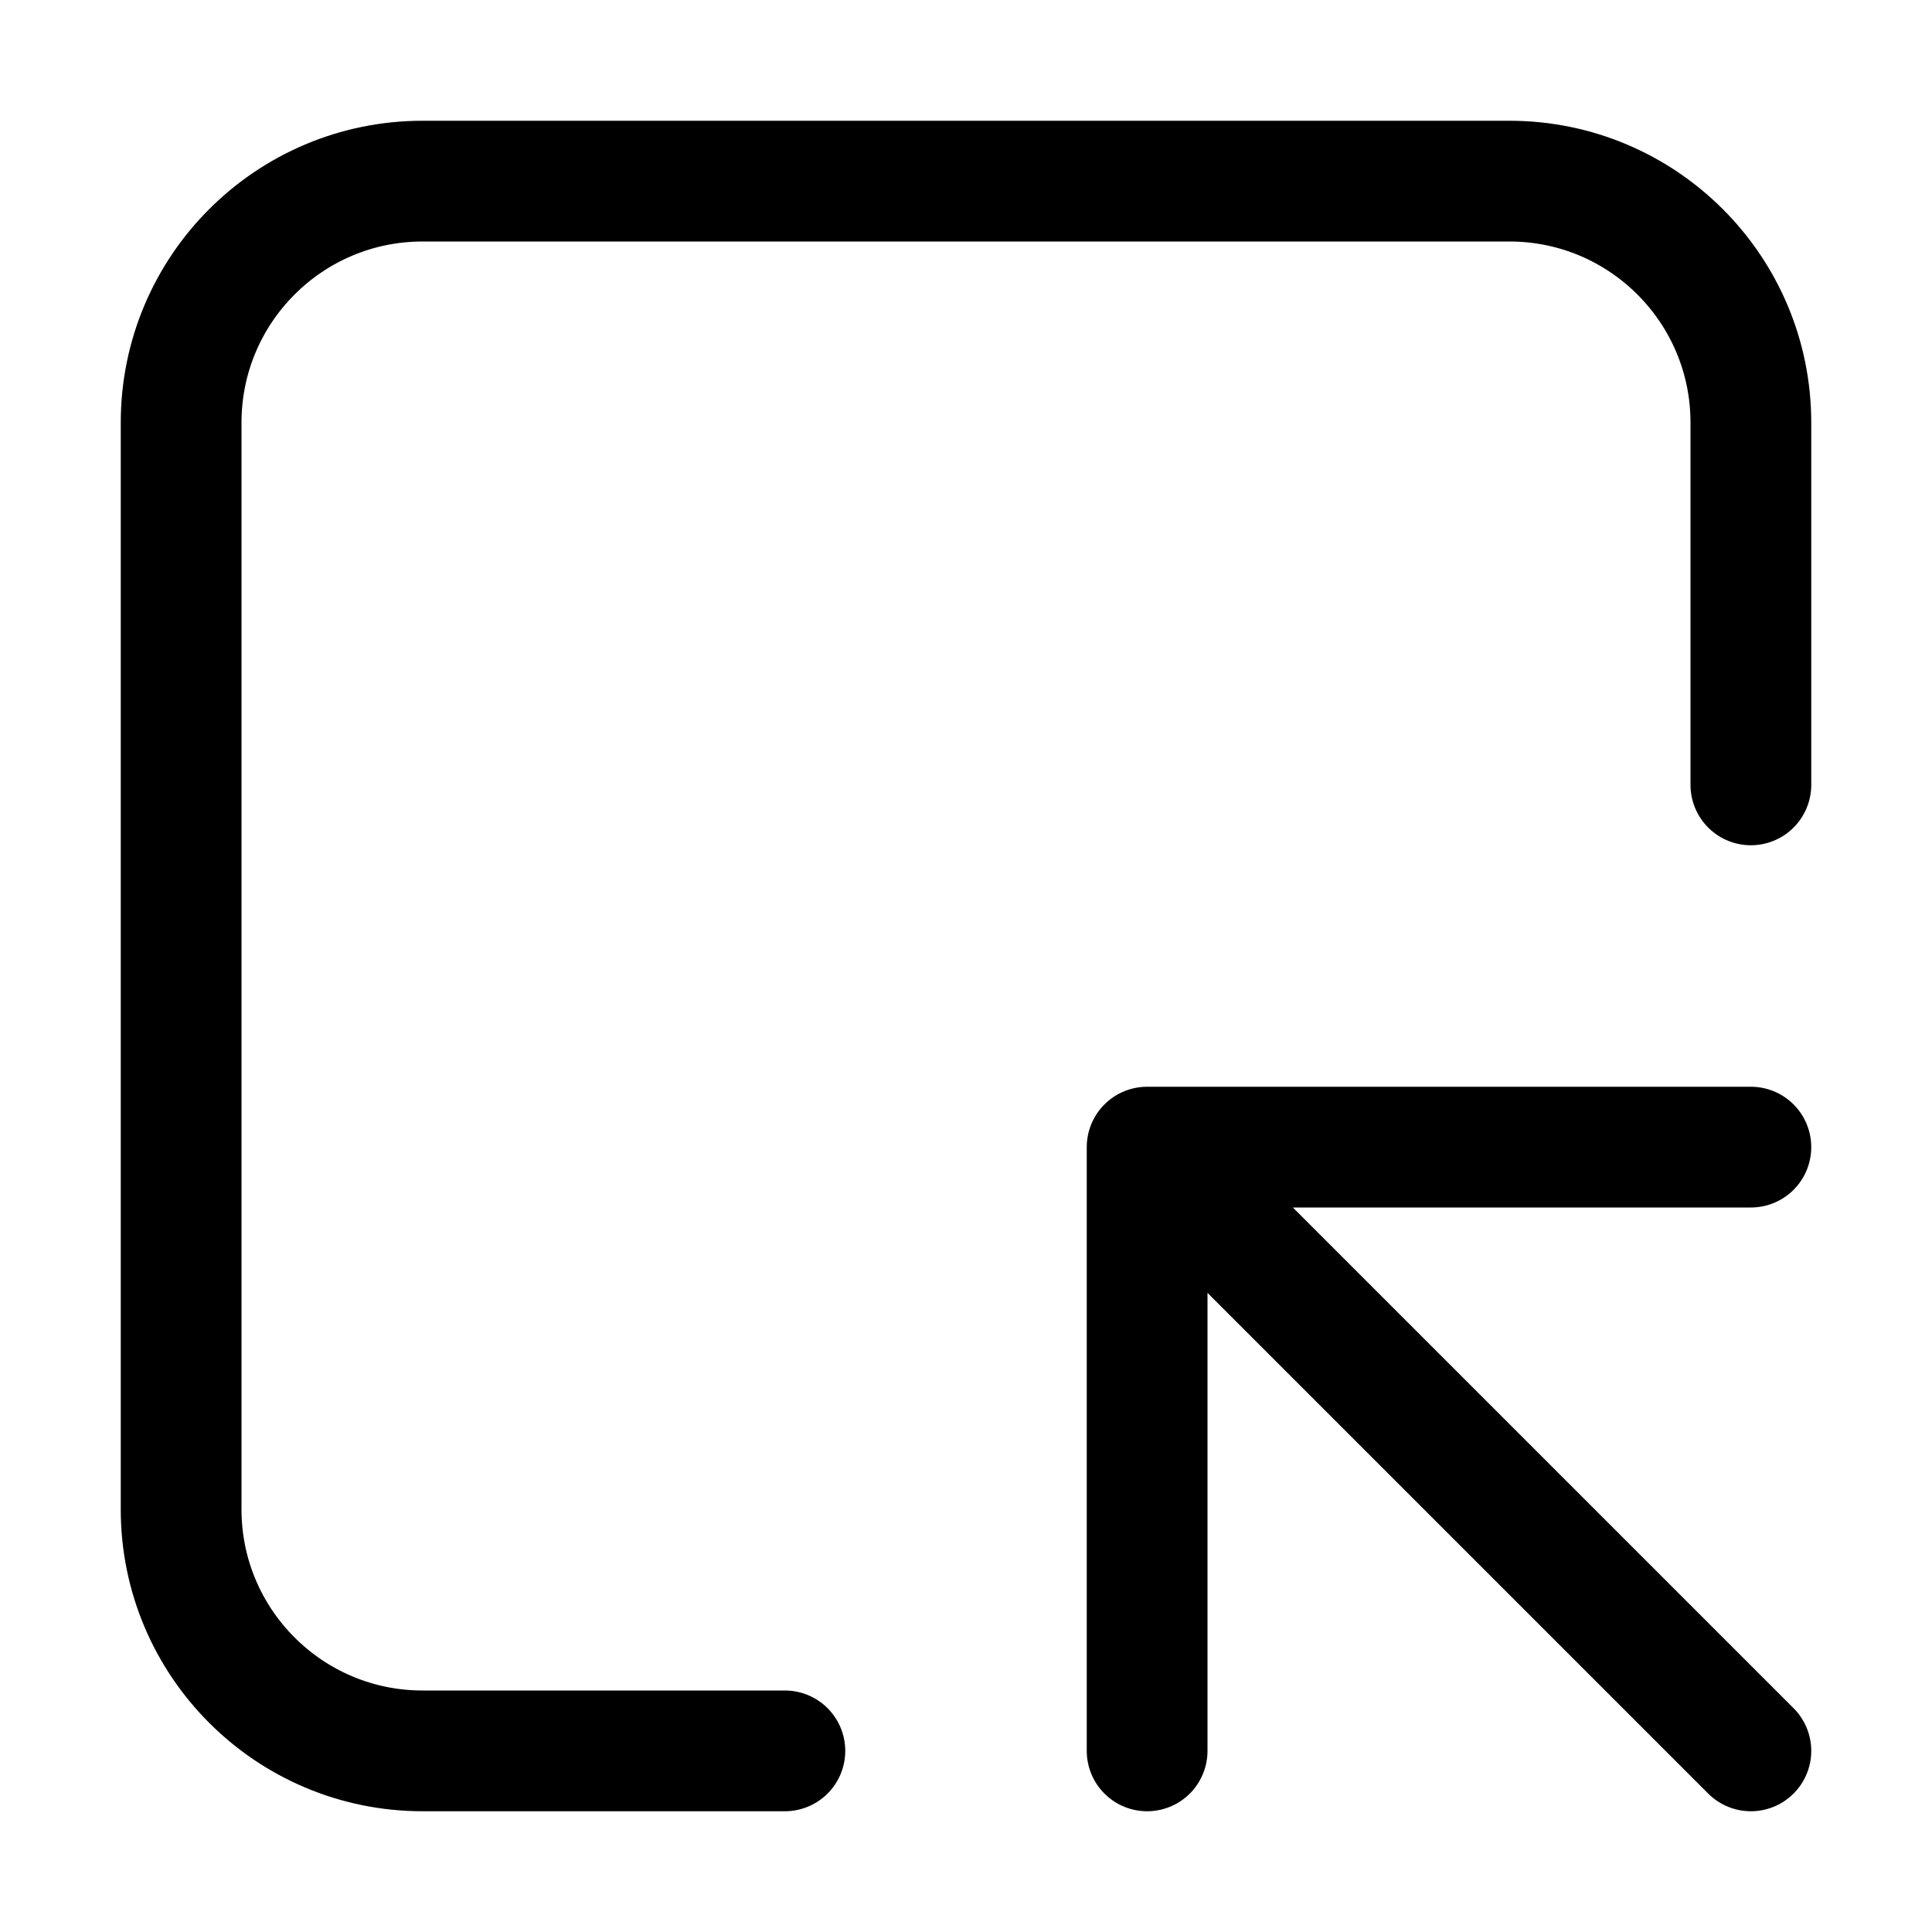
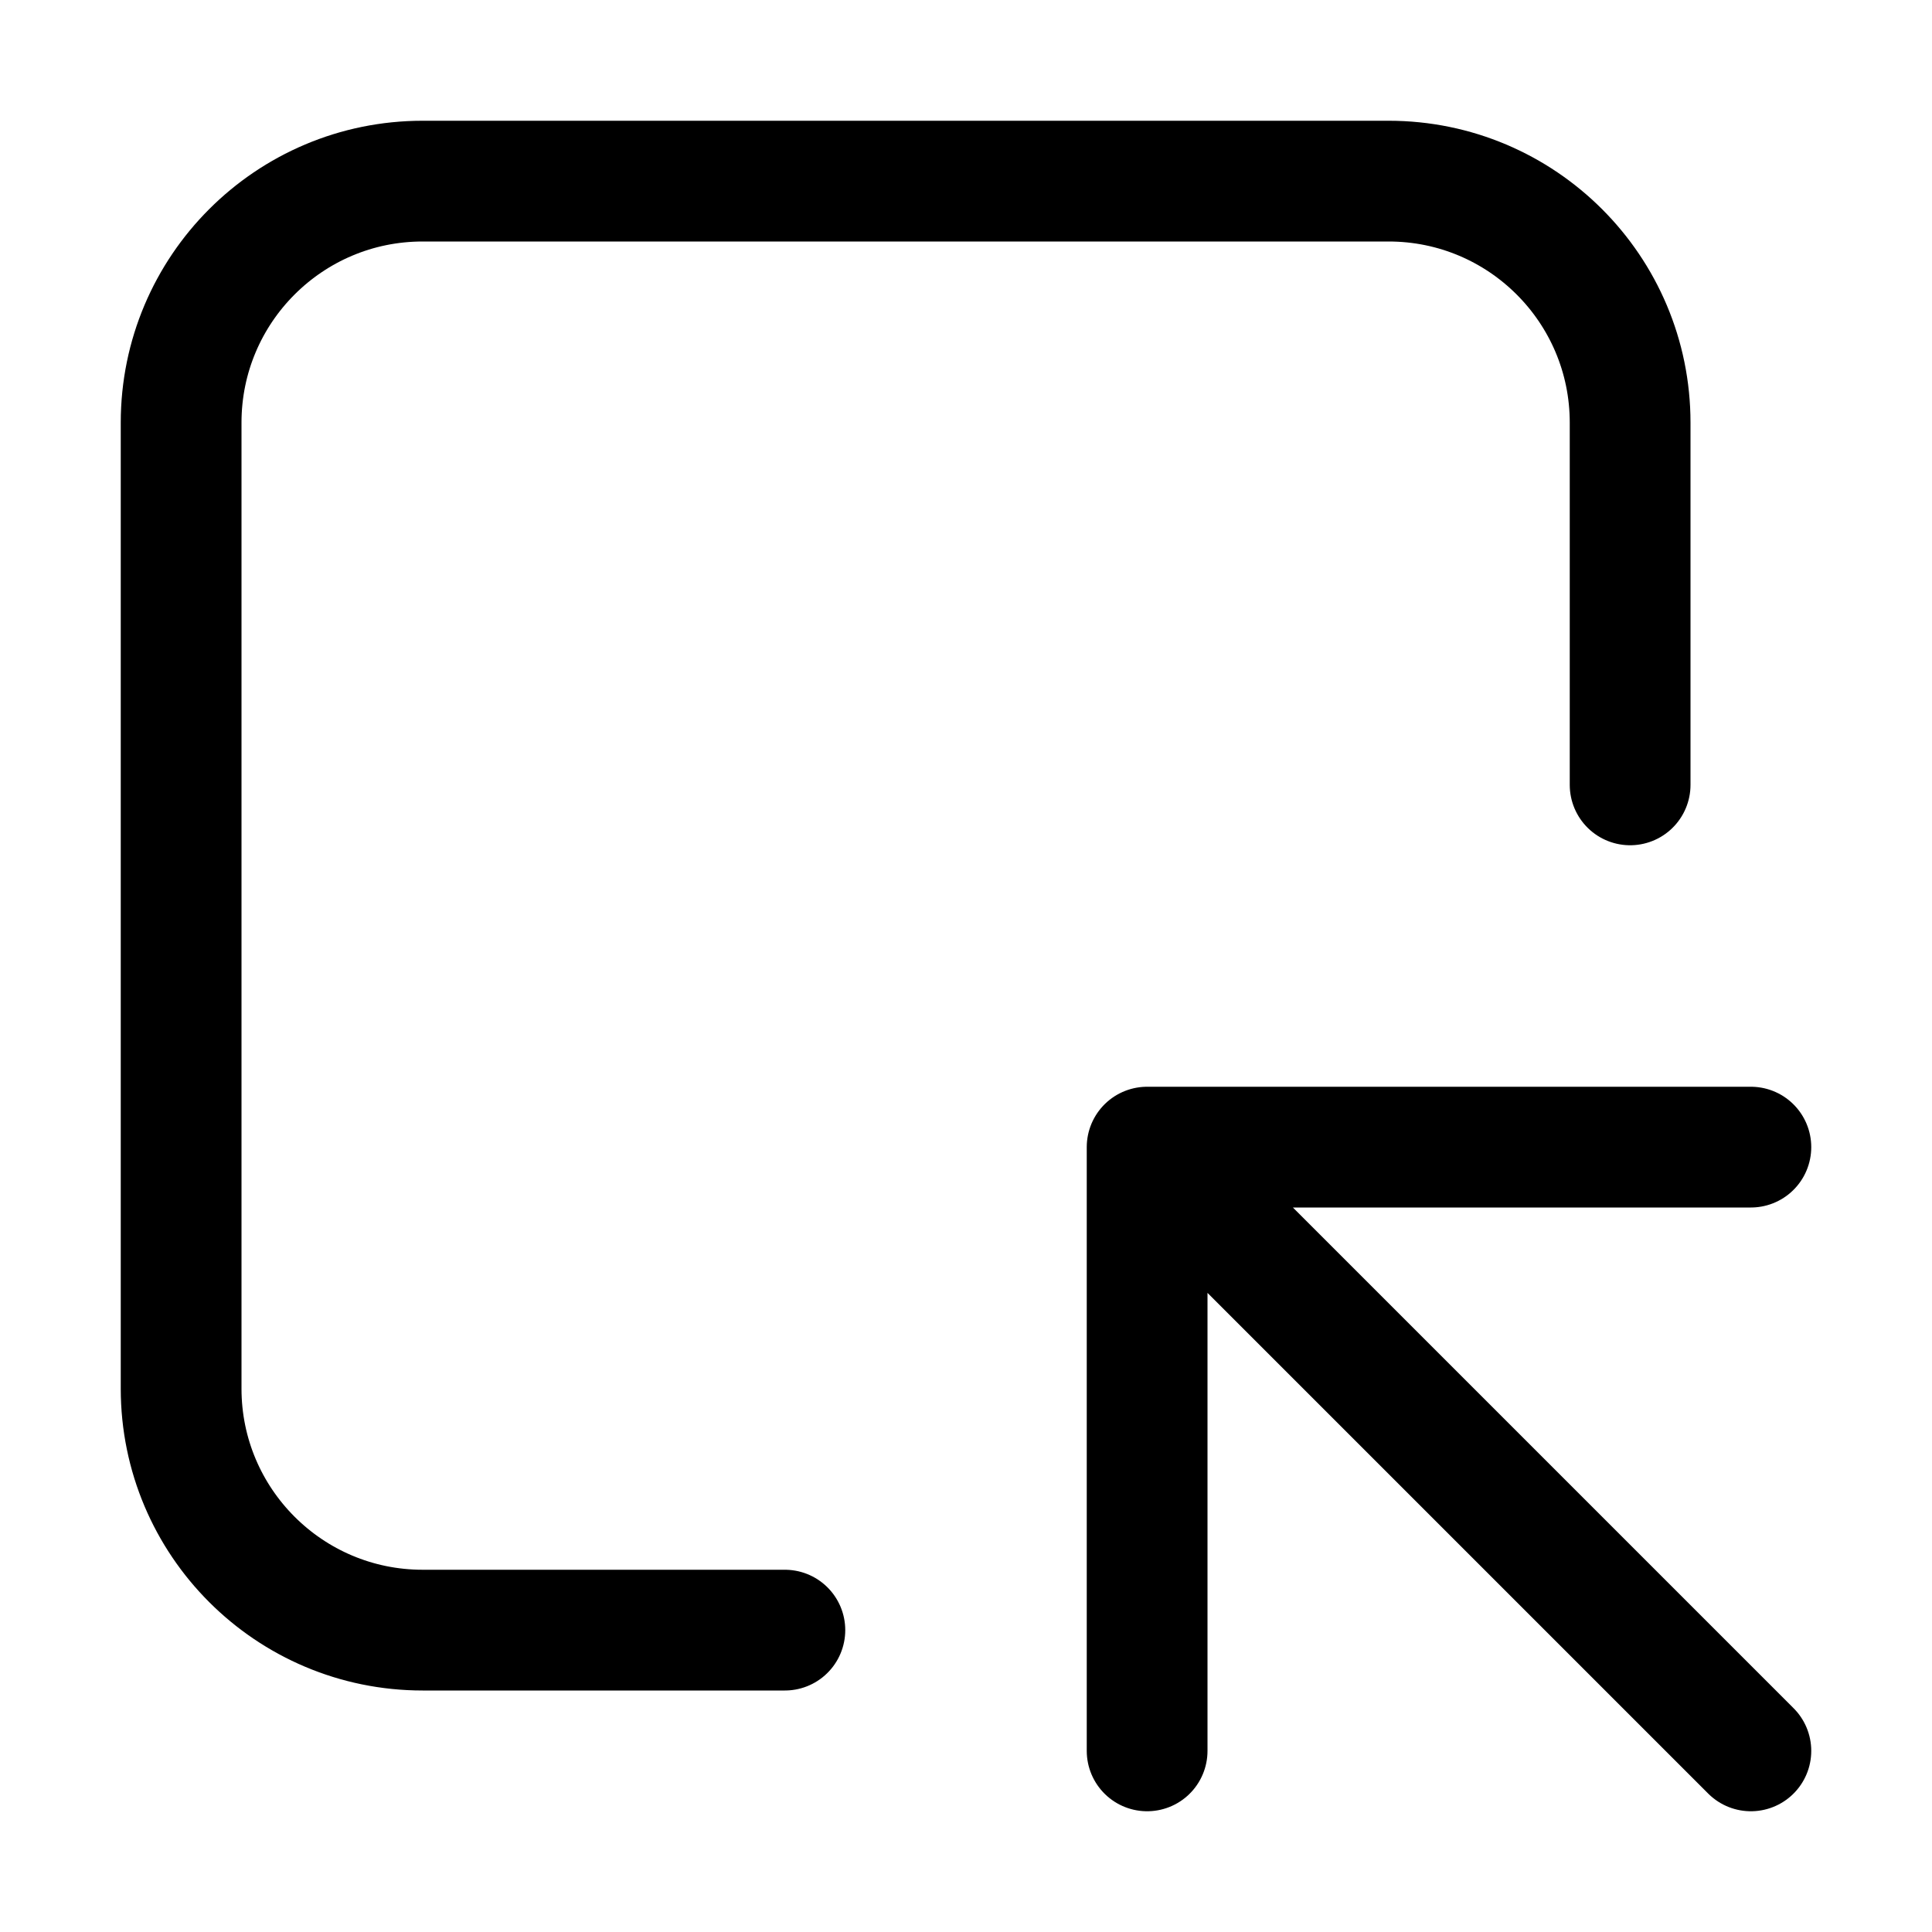
<svg xmlns="http://www.w3.org/2000/svg" fill="none" viewBox="0 0 16 16">
-   <path stroke="#000" stroke-linecap="round" d="M6.5 14.5h-3a2 2 0 0 1-2-2v-9a2 2 0 0 1 2-2h9a2 2 0 0 1 2 2v3" />
+   <path stroke="#000" stroke-linecap="round" d="M6.5 13.5h-3a2 2 0 0 1-2-2v-8a2 2 0 0 1 2-2h8a2 2 0 0 1 2 2v3" />
  <path stroke="#000" stroke-linecap="round" stroke-linejoin="round" d="M14.5 9.5h-5v5m0-5 5 5" />
</svg>
